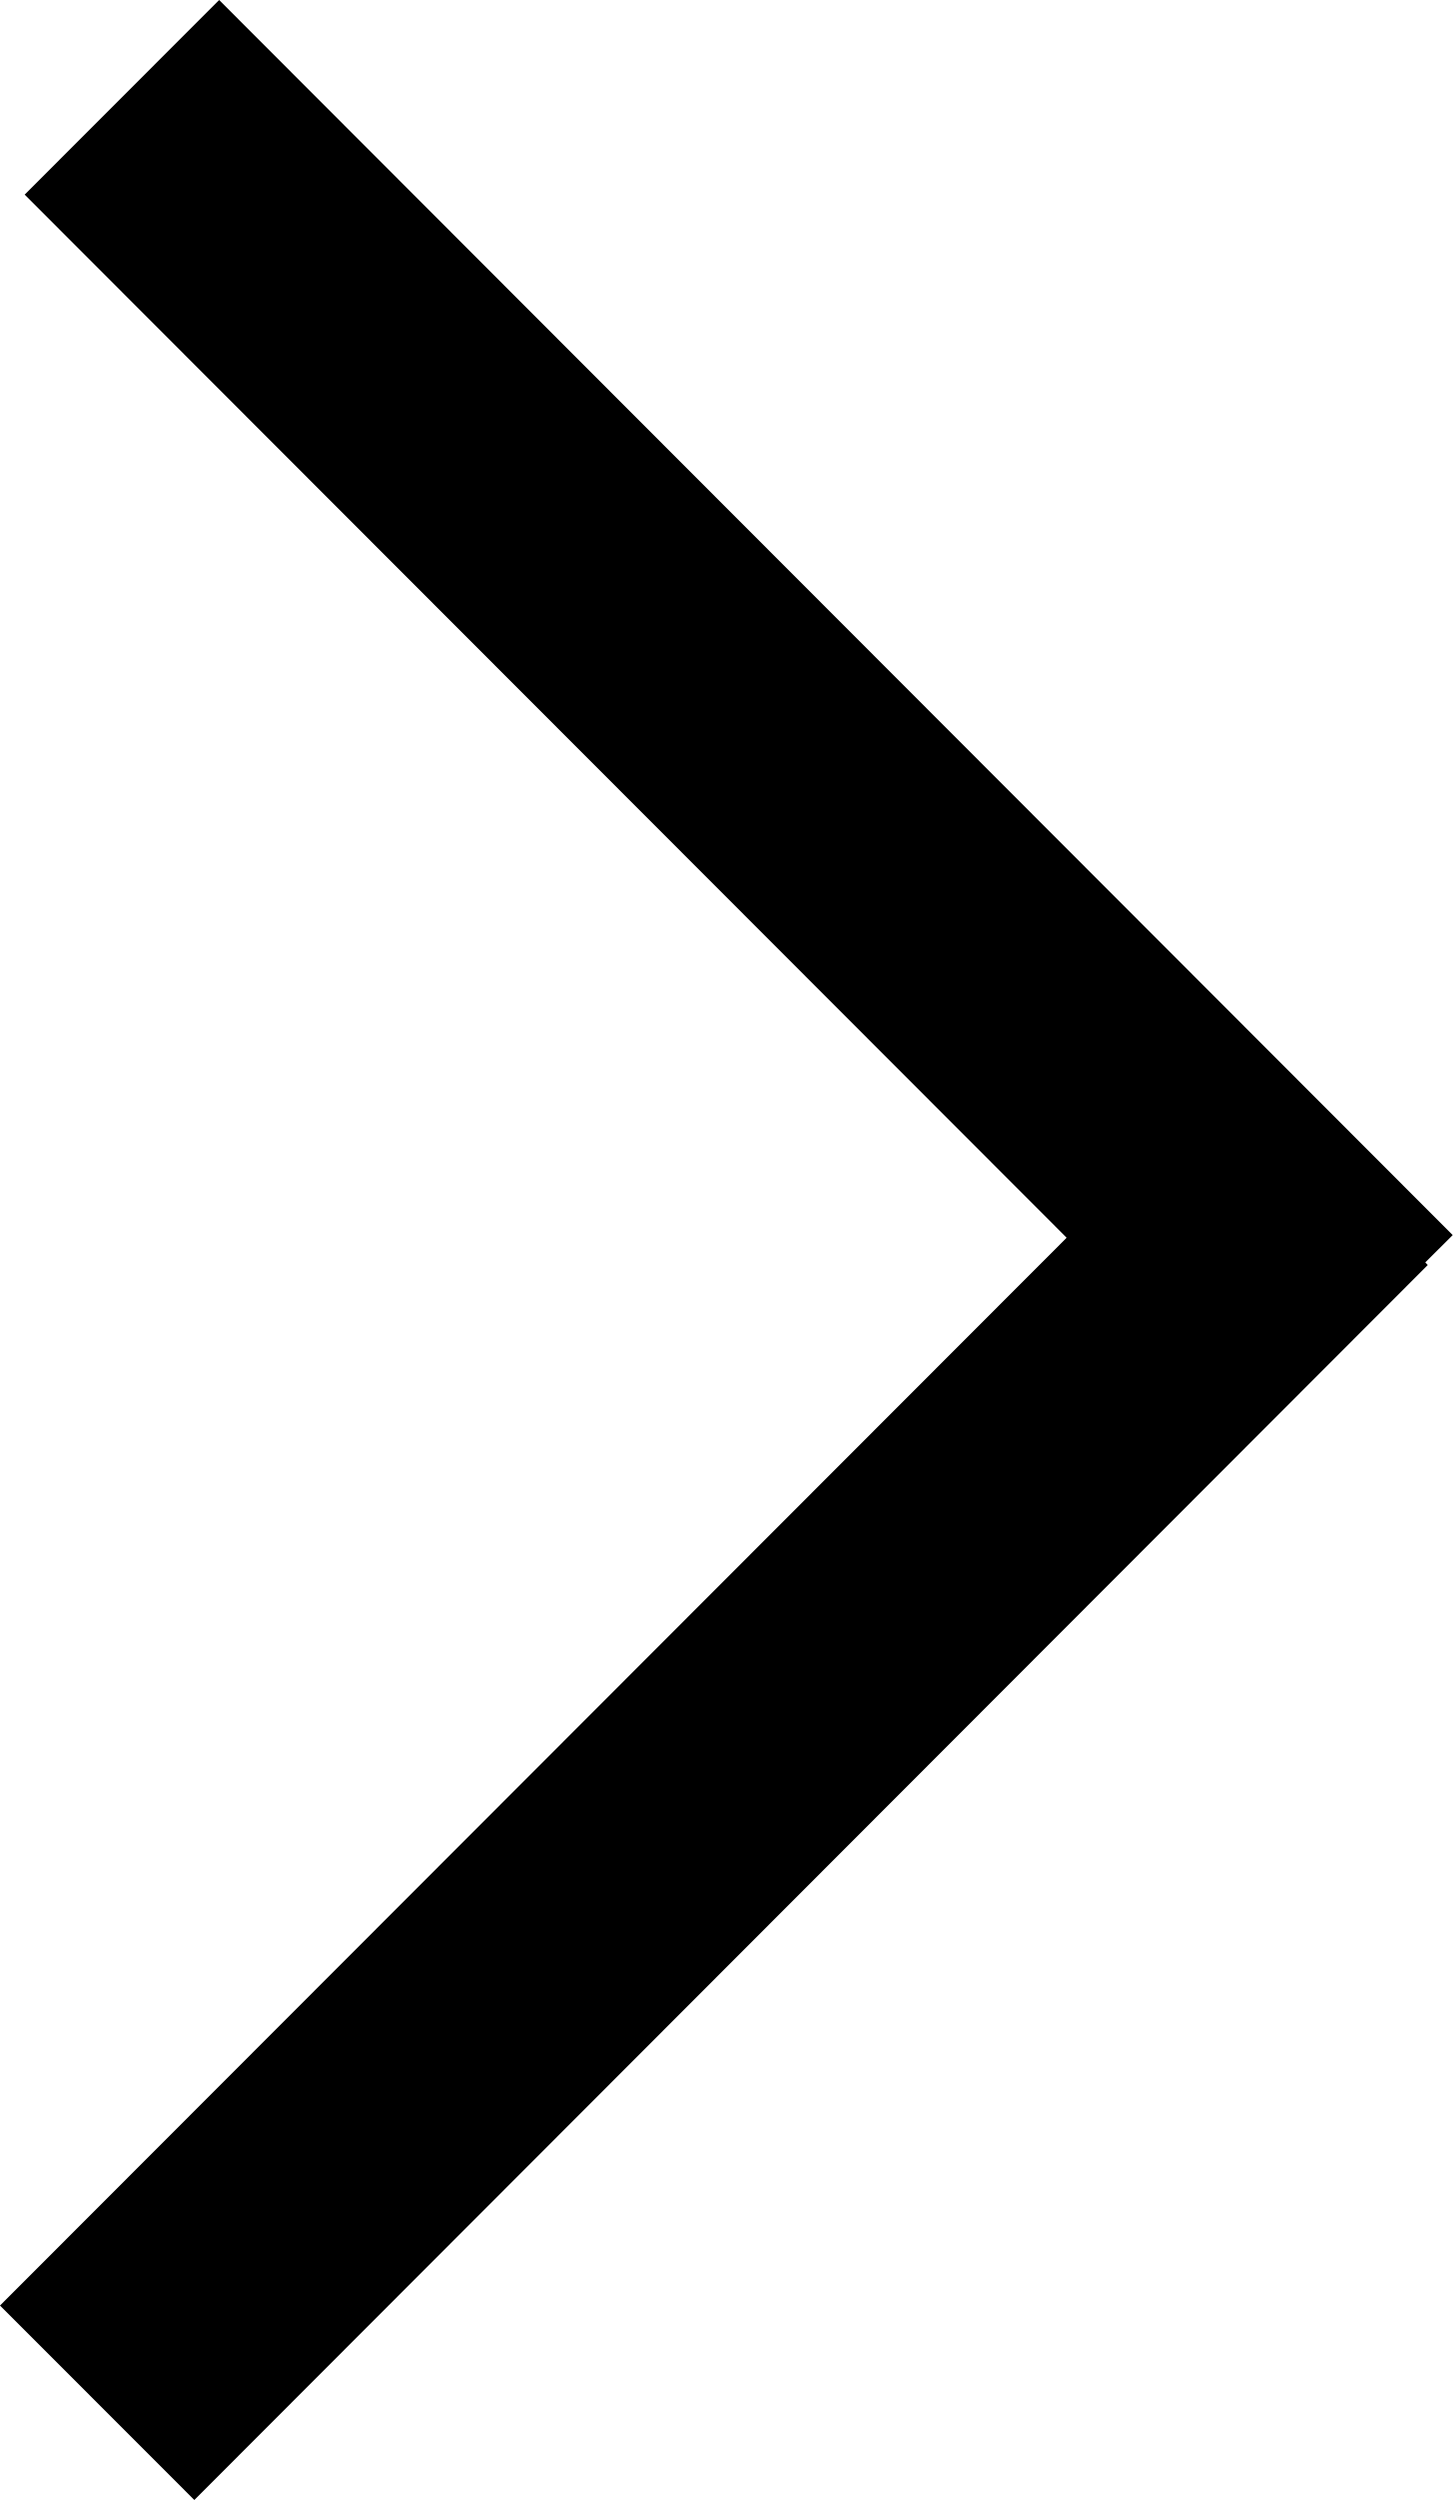
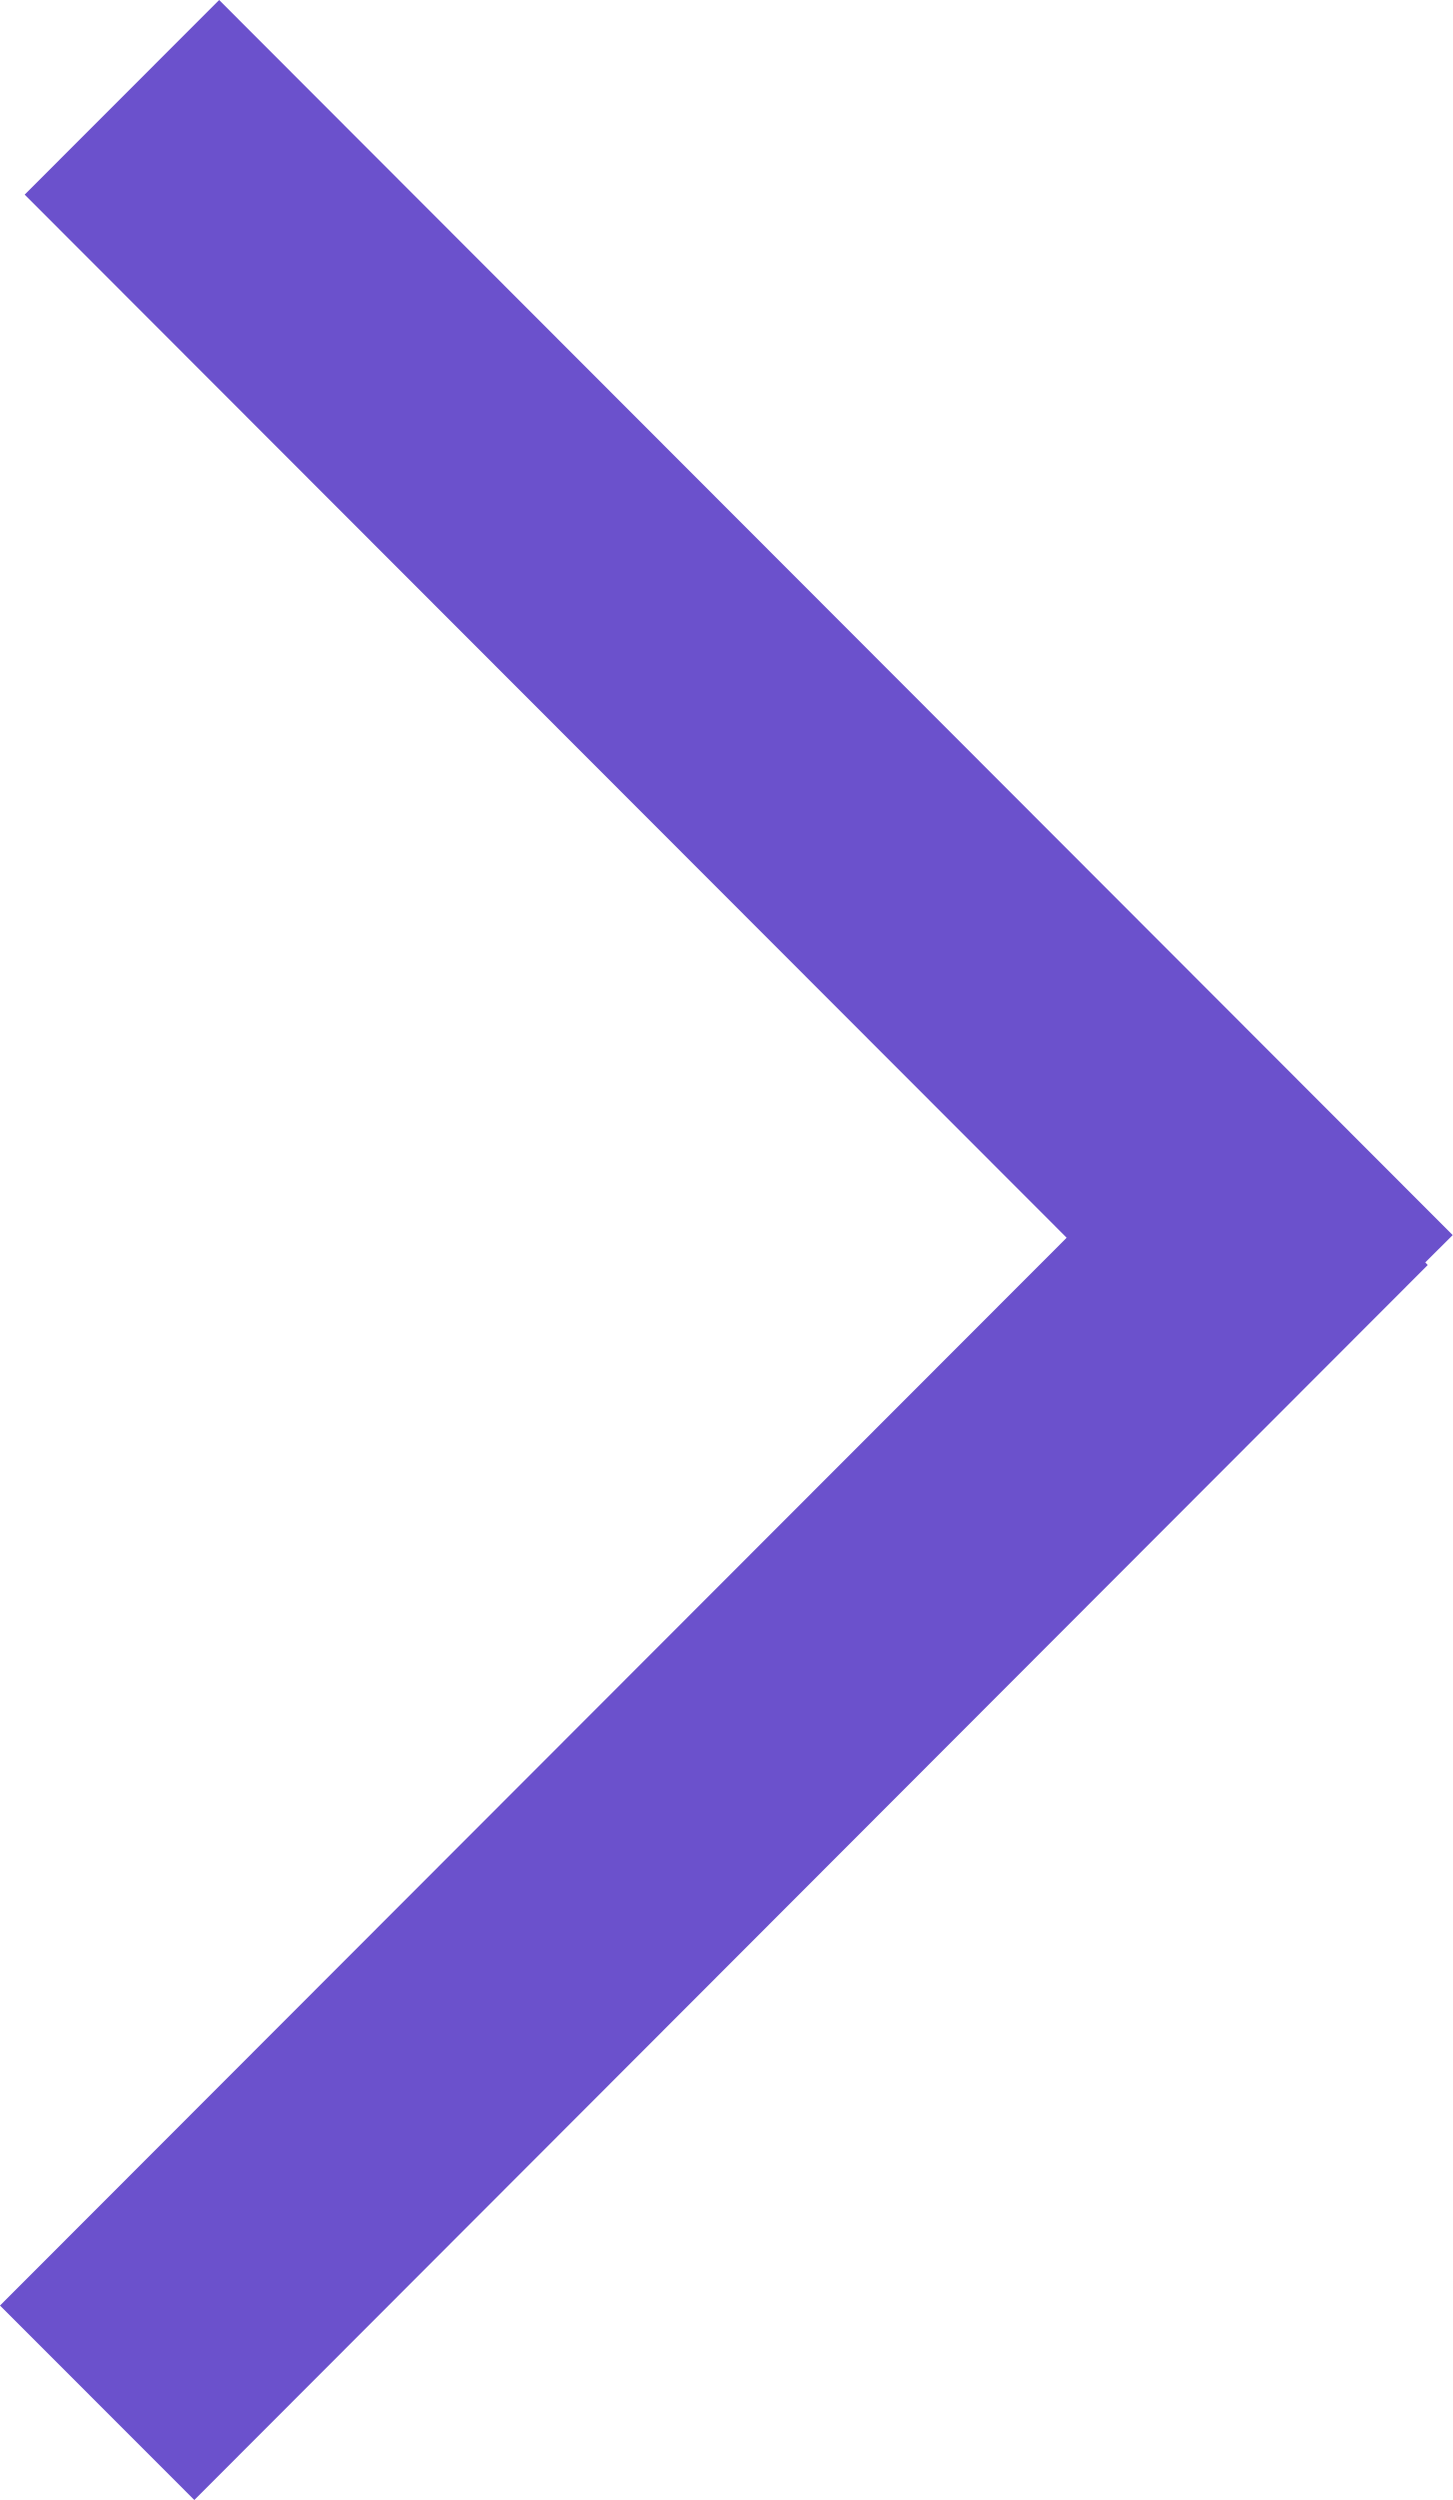
<svg xmlns="http://www.w3.org/2000/svg" width="43" height="74" viewBox="0 0 43 74" fill="none">
-   <path fill-rule="evenodd" clip-rule="evenodd" d="M5.752 74L-1.67462e-06 68.244L31.573 36.637L0.73 5.761L6.487 -1.35519e-06L43 36.559L42.188 37.367L42.261 37.445L5.752 74V74Z" fill="black" />
+   <path fill-rule="evenodd" clip-rule="evenodd" d="M5.752 74L-1.67462e-06 68.244L31.573 36.637L0.73 5.761L6.487 -1.35519e-06L43 36.559L42.188 37.367L42.261 37.445L5.752 74V74Z" fill="#6b51cc" />
</svg>
